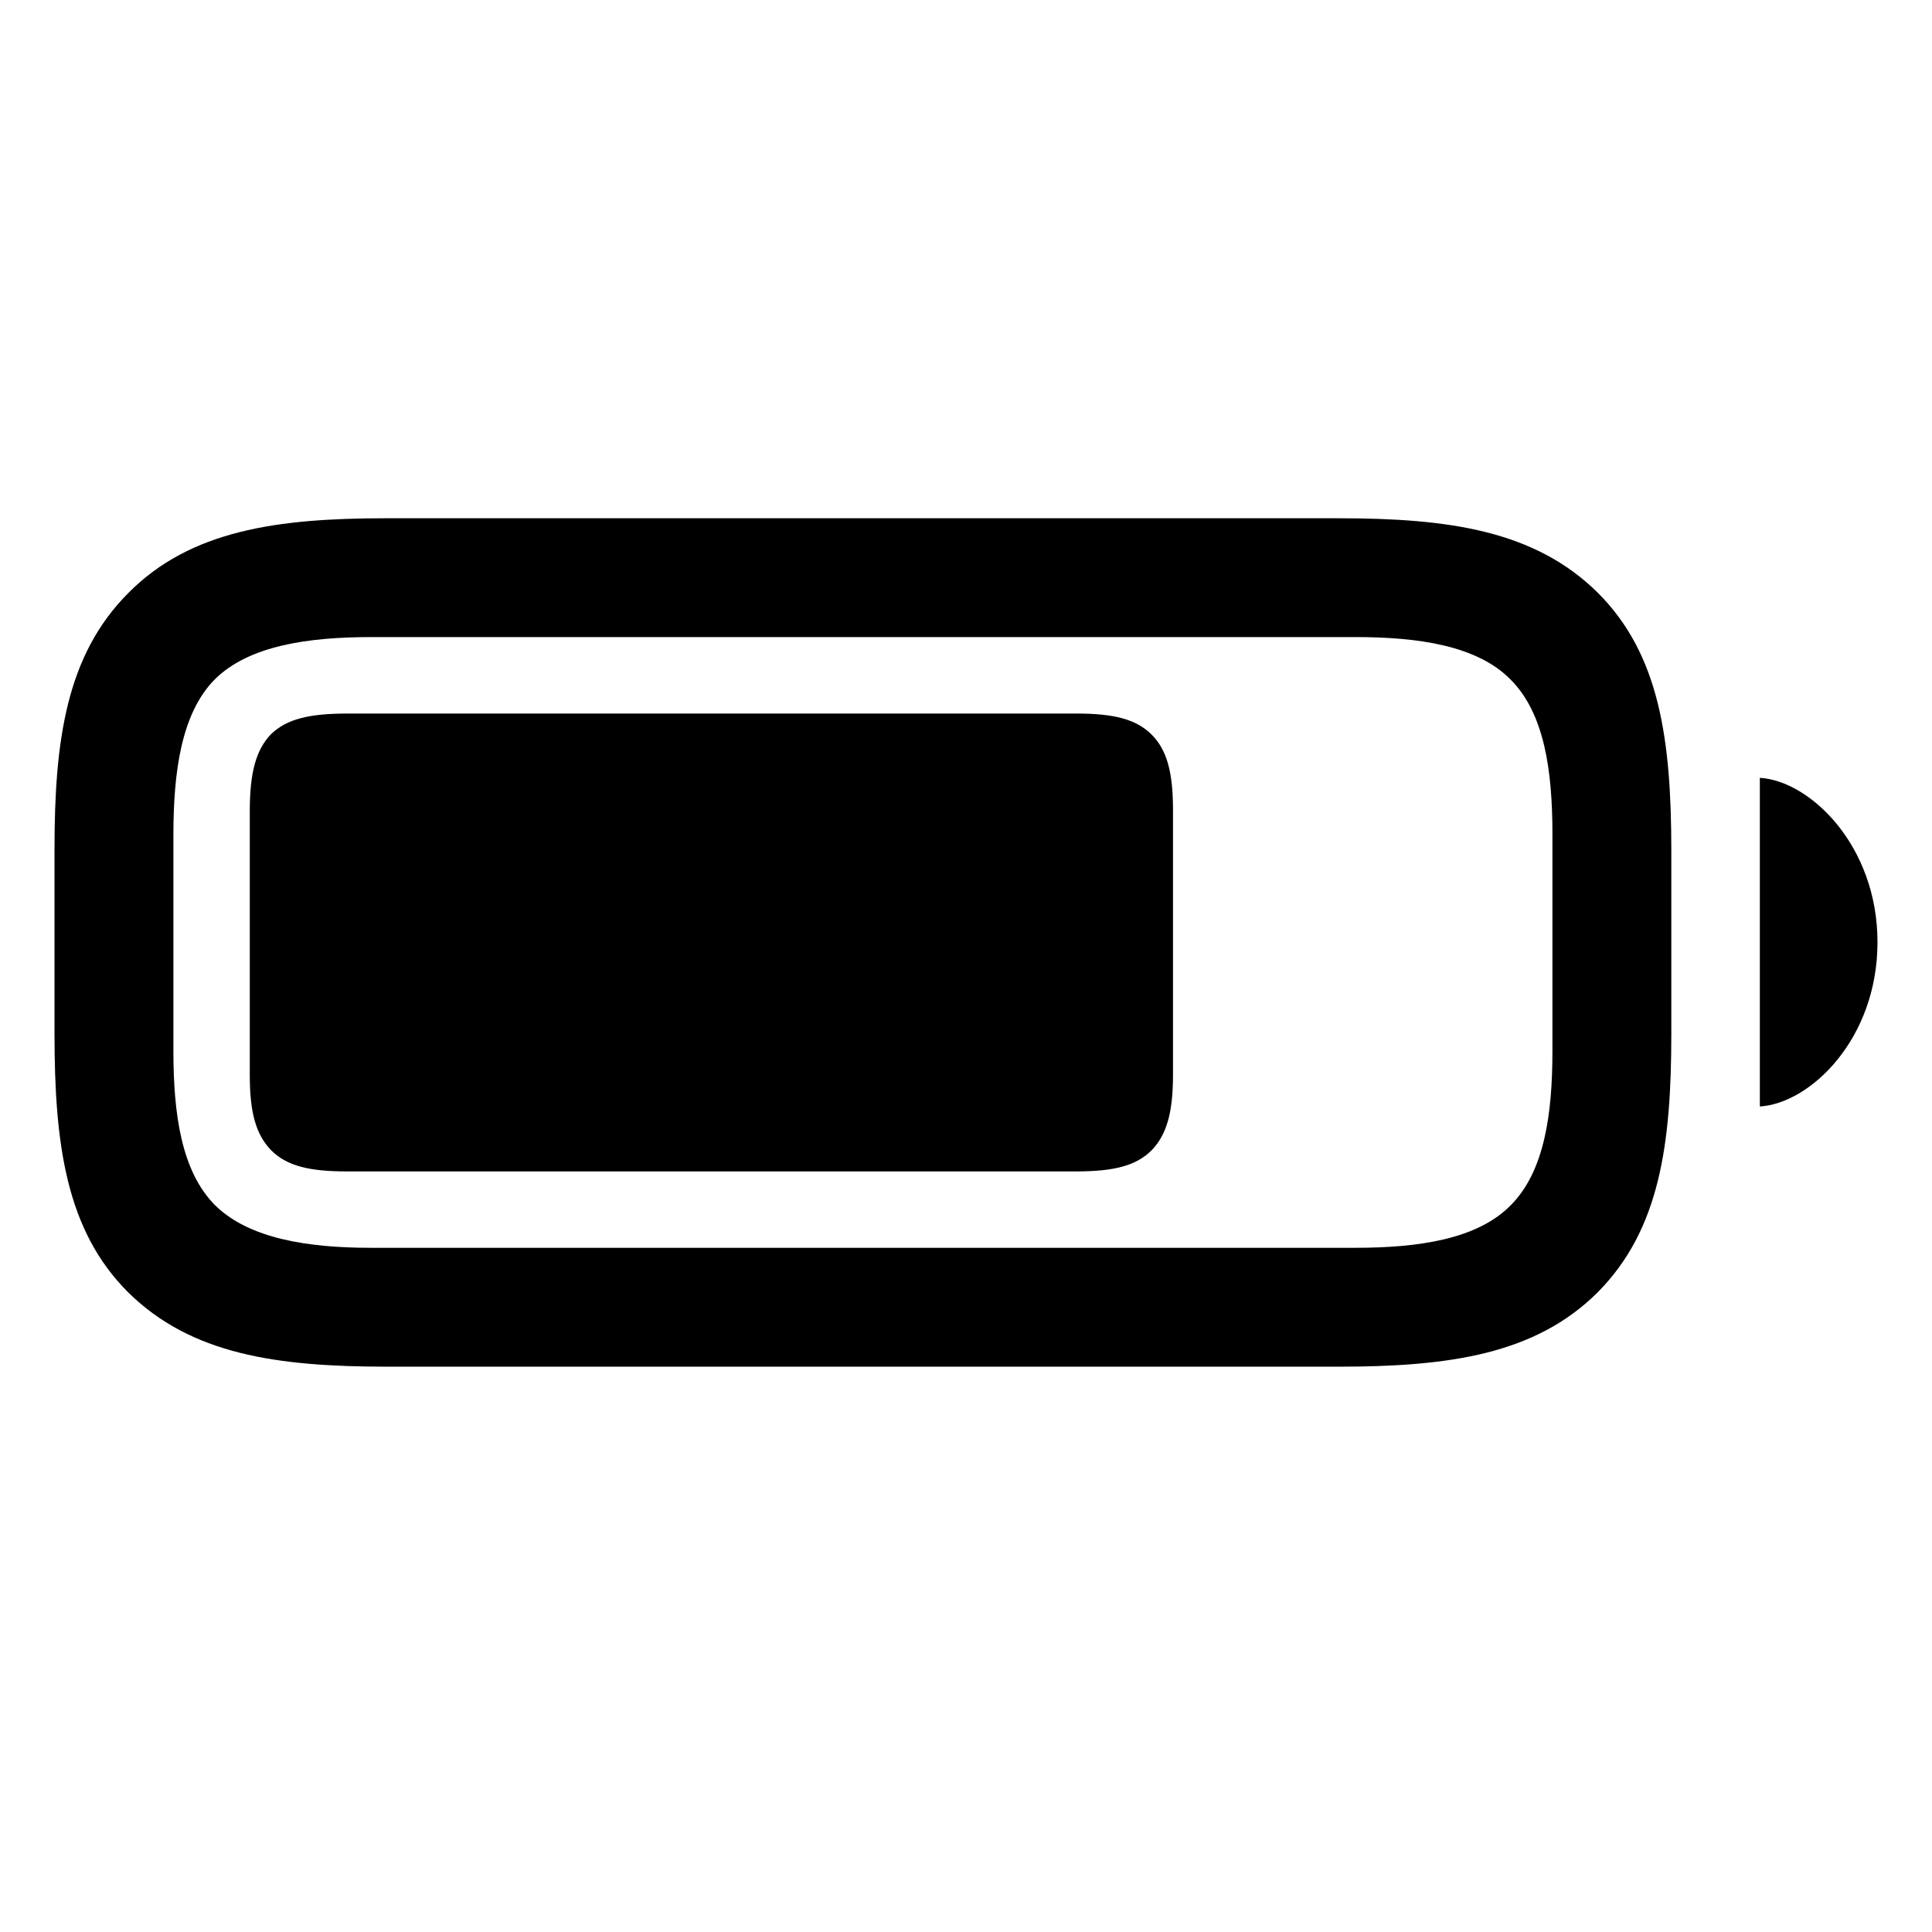
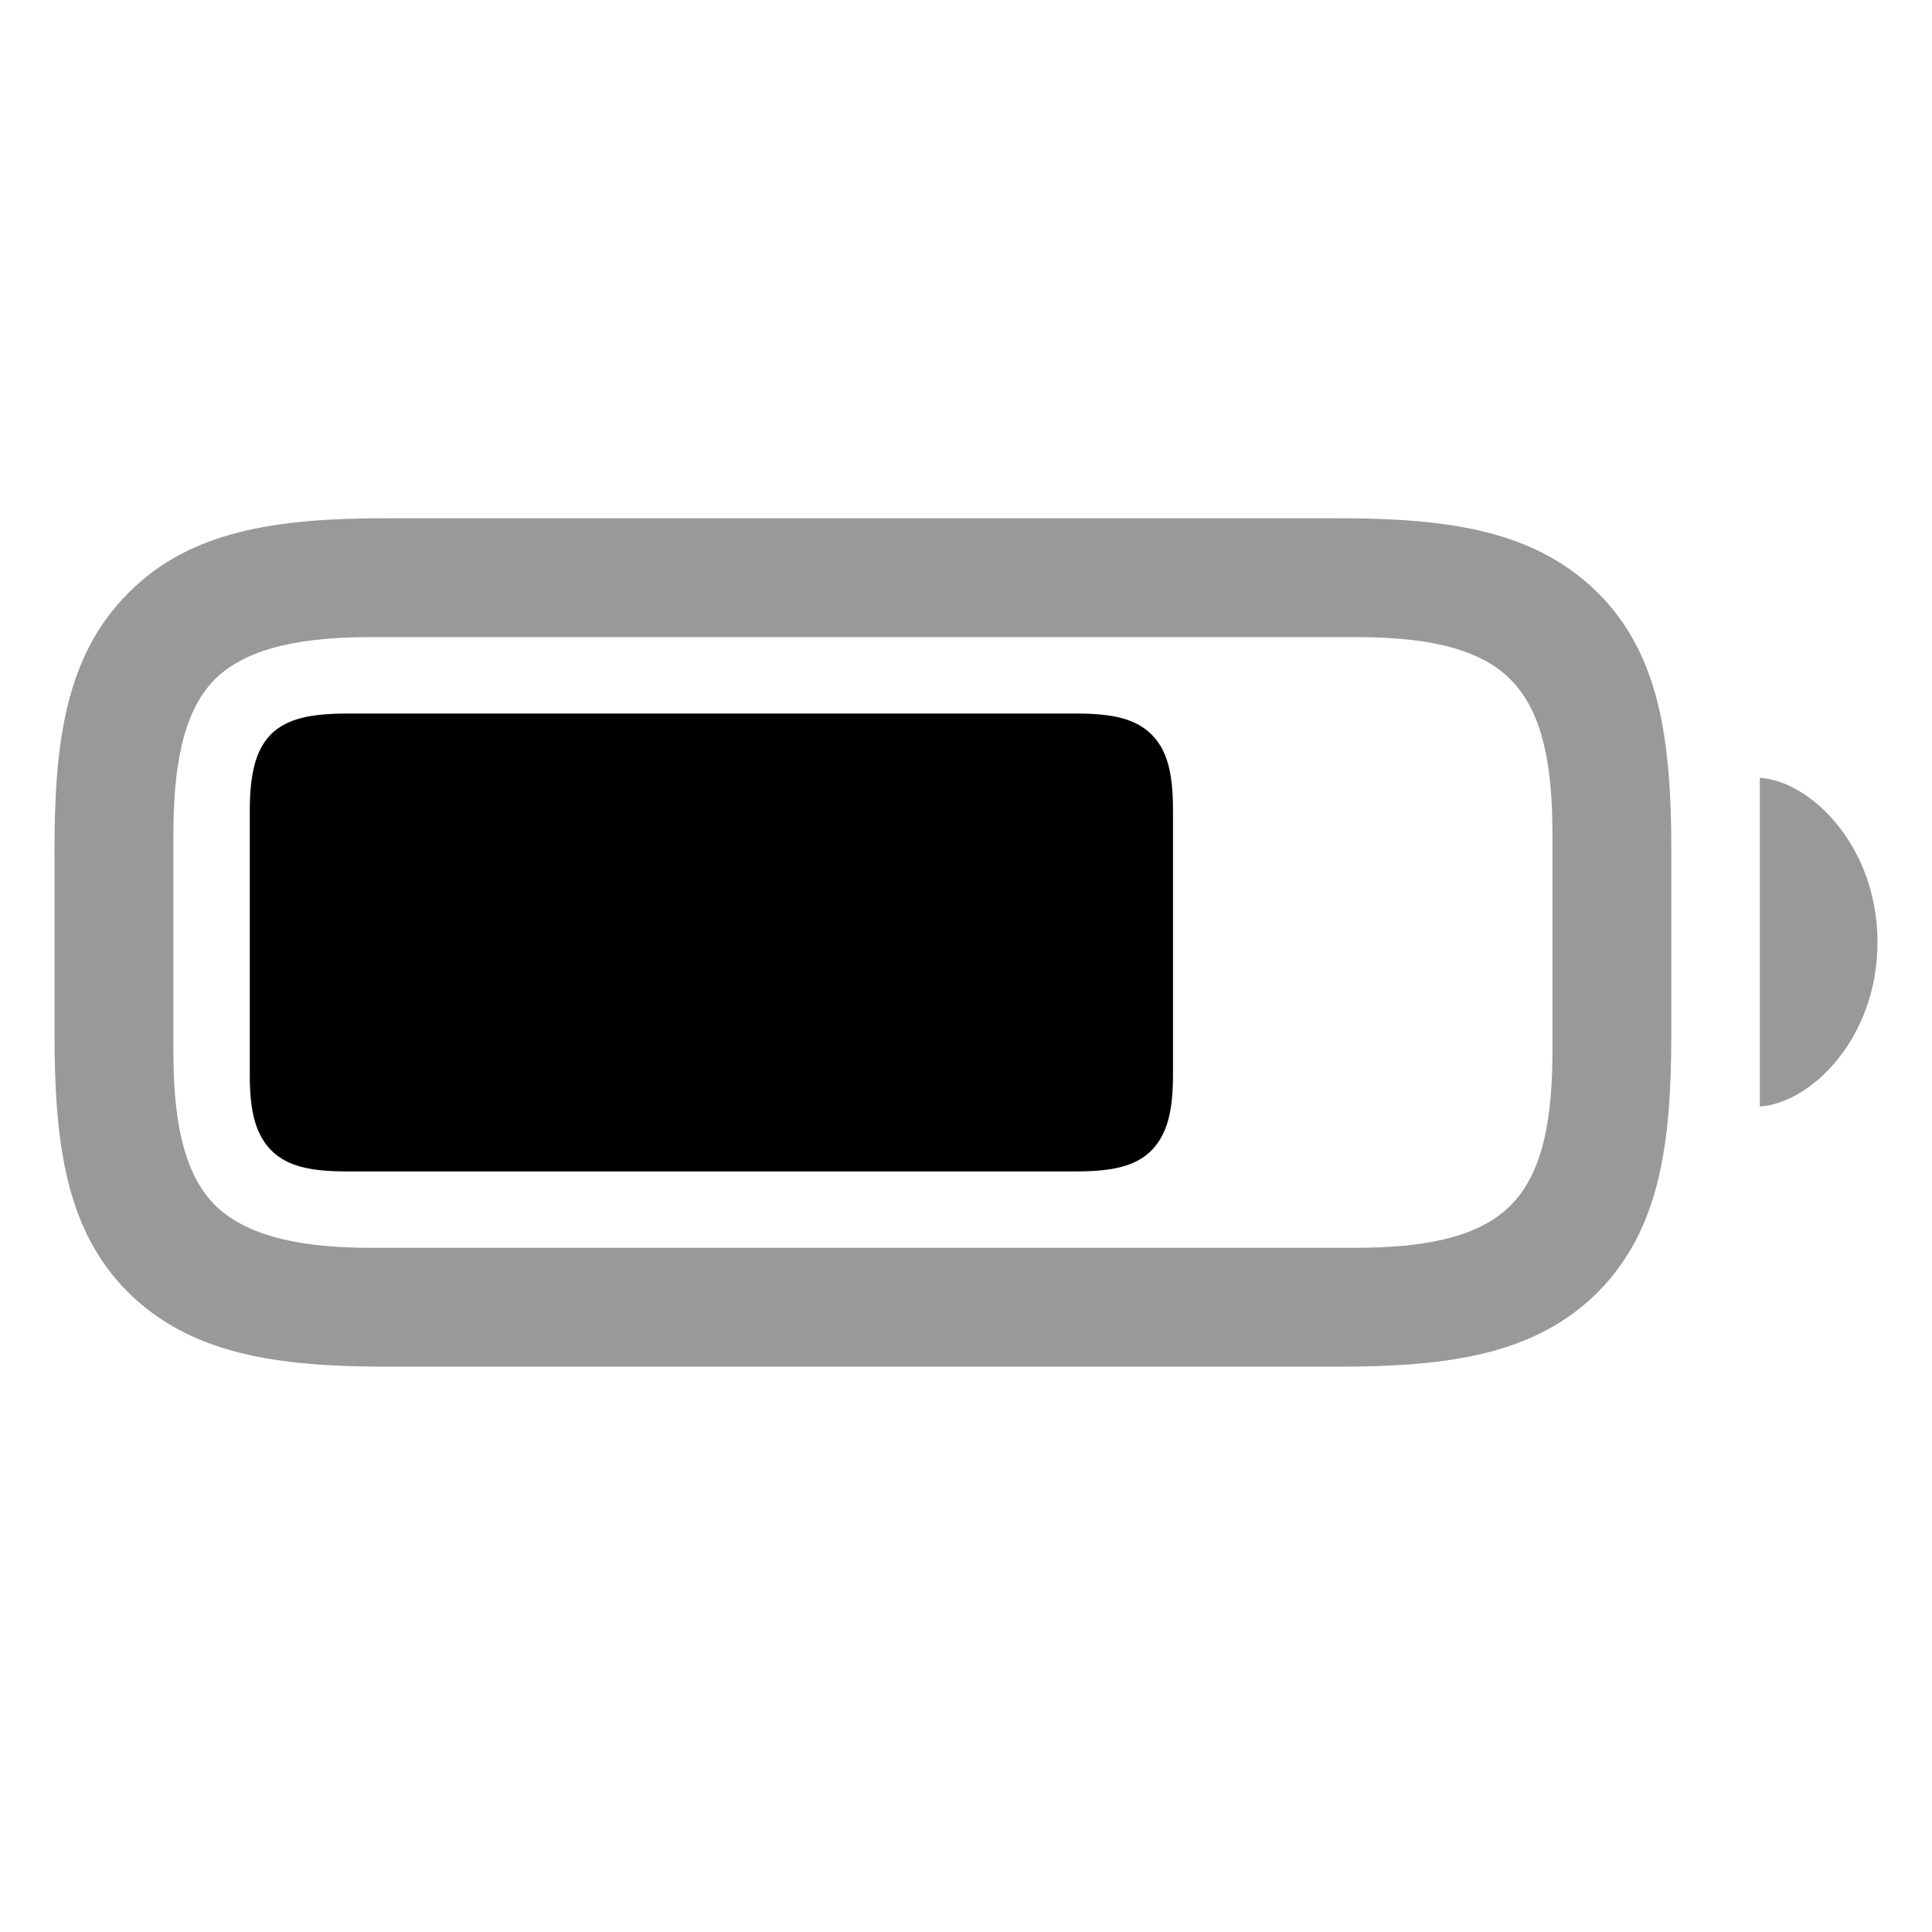
<svg xmlns="http://www.w3.org/2000/svg" width="28" height="28" viewBox="0 0 28 28" fill="none">
+   <path d="M5.615 19.807H19.396C20.996 19.807 22.253 19.631 23.158 18.726C24.055 17.82 24.222 16.581 24.222 14.981V12.336C24.222 10.727 24.055 9.488 23.158 8.592C22.244 7.687 20.996 7.511 19.396 7.511H5.589C4.016 7.511 2.759 7.687 1.862 8.592C0.957 9.497 0.79 10.736 0.79 12.31V14.981C0.79 16.581 0.957 17.829 1.854 18.726C2.768 19.631 4.016 19.807 5.615 19.807ZM5.369 18.084C4.464 18.084 3.611 17.952 3.119 17.469C2.627 16.977 2.513 16.142 2.513 15.227V12.107C2.513 11.185 2.627 10.341 3.11 9.849C3.603 9.356 4.464 9.233 5.387 9.233H19.643C20.557 9.233 21.409 9.356 21.893 9.849C22.385 10.341 22.499 11.176 22.499 12.09V15.227C22.499 16.142 22.385 16.977 21.893 17.469C21.409 17.961 20.557 18.084 19.643 18.084H5.369ZM25.505 16.036C26.234 15.992 27.21 15.06 27.21 13.654C27.21 12.257 26.234 11.316 25.505 11.273V16.036Z" fill="currentColor" opacity="0.4" />
  <path d="M15.594 16.977H5.026C4.481 16.977 4.156 16.898 3.928 16.669C3.708 16.44 3.62 16.124 3.62 15.579V11.756C3.62 11.202 3.708 10.868 3.928 10.64C4.156 10.42 4.481 10.341 5.044 10.341H15.594C16.139 10.341 16.464 10.42 16.692 10.648C16.912 10.868 17 11.193 17 11.738V15.579C17 16.115 16.912 16.44 16.692 16.669C16.464 16.898 16.139 16.977 15.594 16.977Z" fill="currentColor" />
-   <path d="M5.615 19.807H19.396C20.996 19.807 22.253 19.631 23.158 18.726C24.055 17.82 24.222 16.581 24.222 14.981V12.336C24.222 10.727 24.055 9.488 23.158 8.592C22.244 7.687 20.996 7.511 19.396 7.511H5.589C4.016 7.511 2.759 7.687 1.862 8.592C0.957 9.497 0.79 10.736 0.79 12.31V14.981C0.79 16.581 0.957 17.829 1.854 18.726C2.768 19.631 4.016 19.807 5.615 19.807ZM5.369 18.084C4.464 18.084 3.611 17.952 3.119 17.469C2.627 16.977 2.513 16.142 2.513 15.227V12.107C2.513 11.185 2.627 10.341 3.11 9.849C3.603 9.356 4.464 9.233 5.387 9.233H19.643C20.557 9.233 21.409 9.356 21.893 9.849C22.385 10.341 22.499 11.176 22.499 12.09V15.227C22.499 16.142 22.385 16.977 21.893 17.469C21.409 17.961 20.557 18.084 19.643 18.084H5.369ZM25.505 16.036C26.234 15.992 27.21 15.06 27.21 13.654C27.21 12.257 26.234 11.316 25.505 11.273V16.036Z" fill="currentColor" />
</svg>
